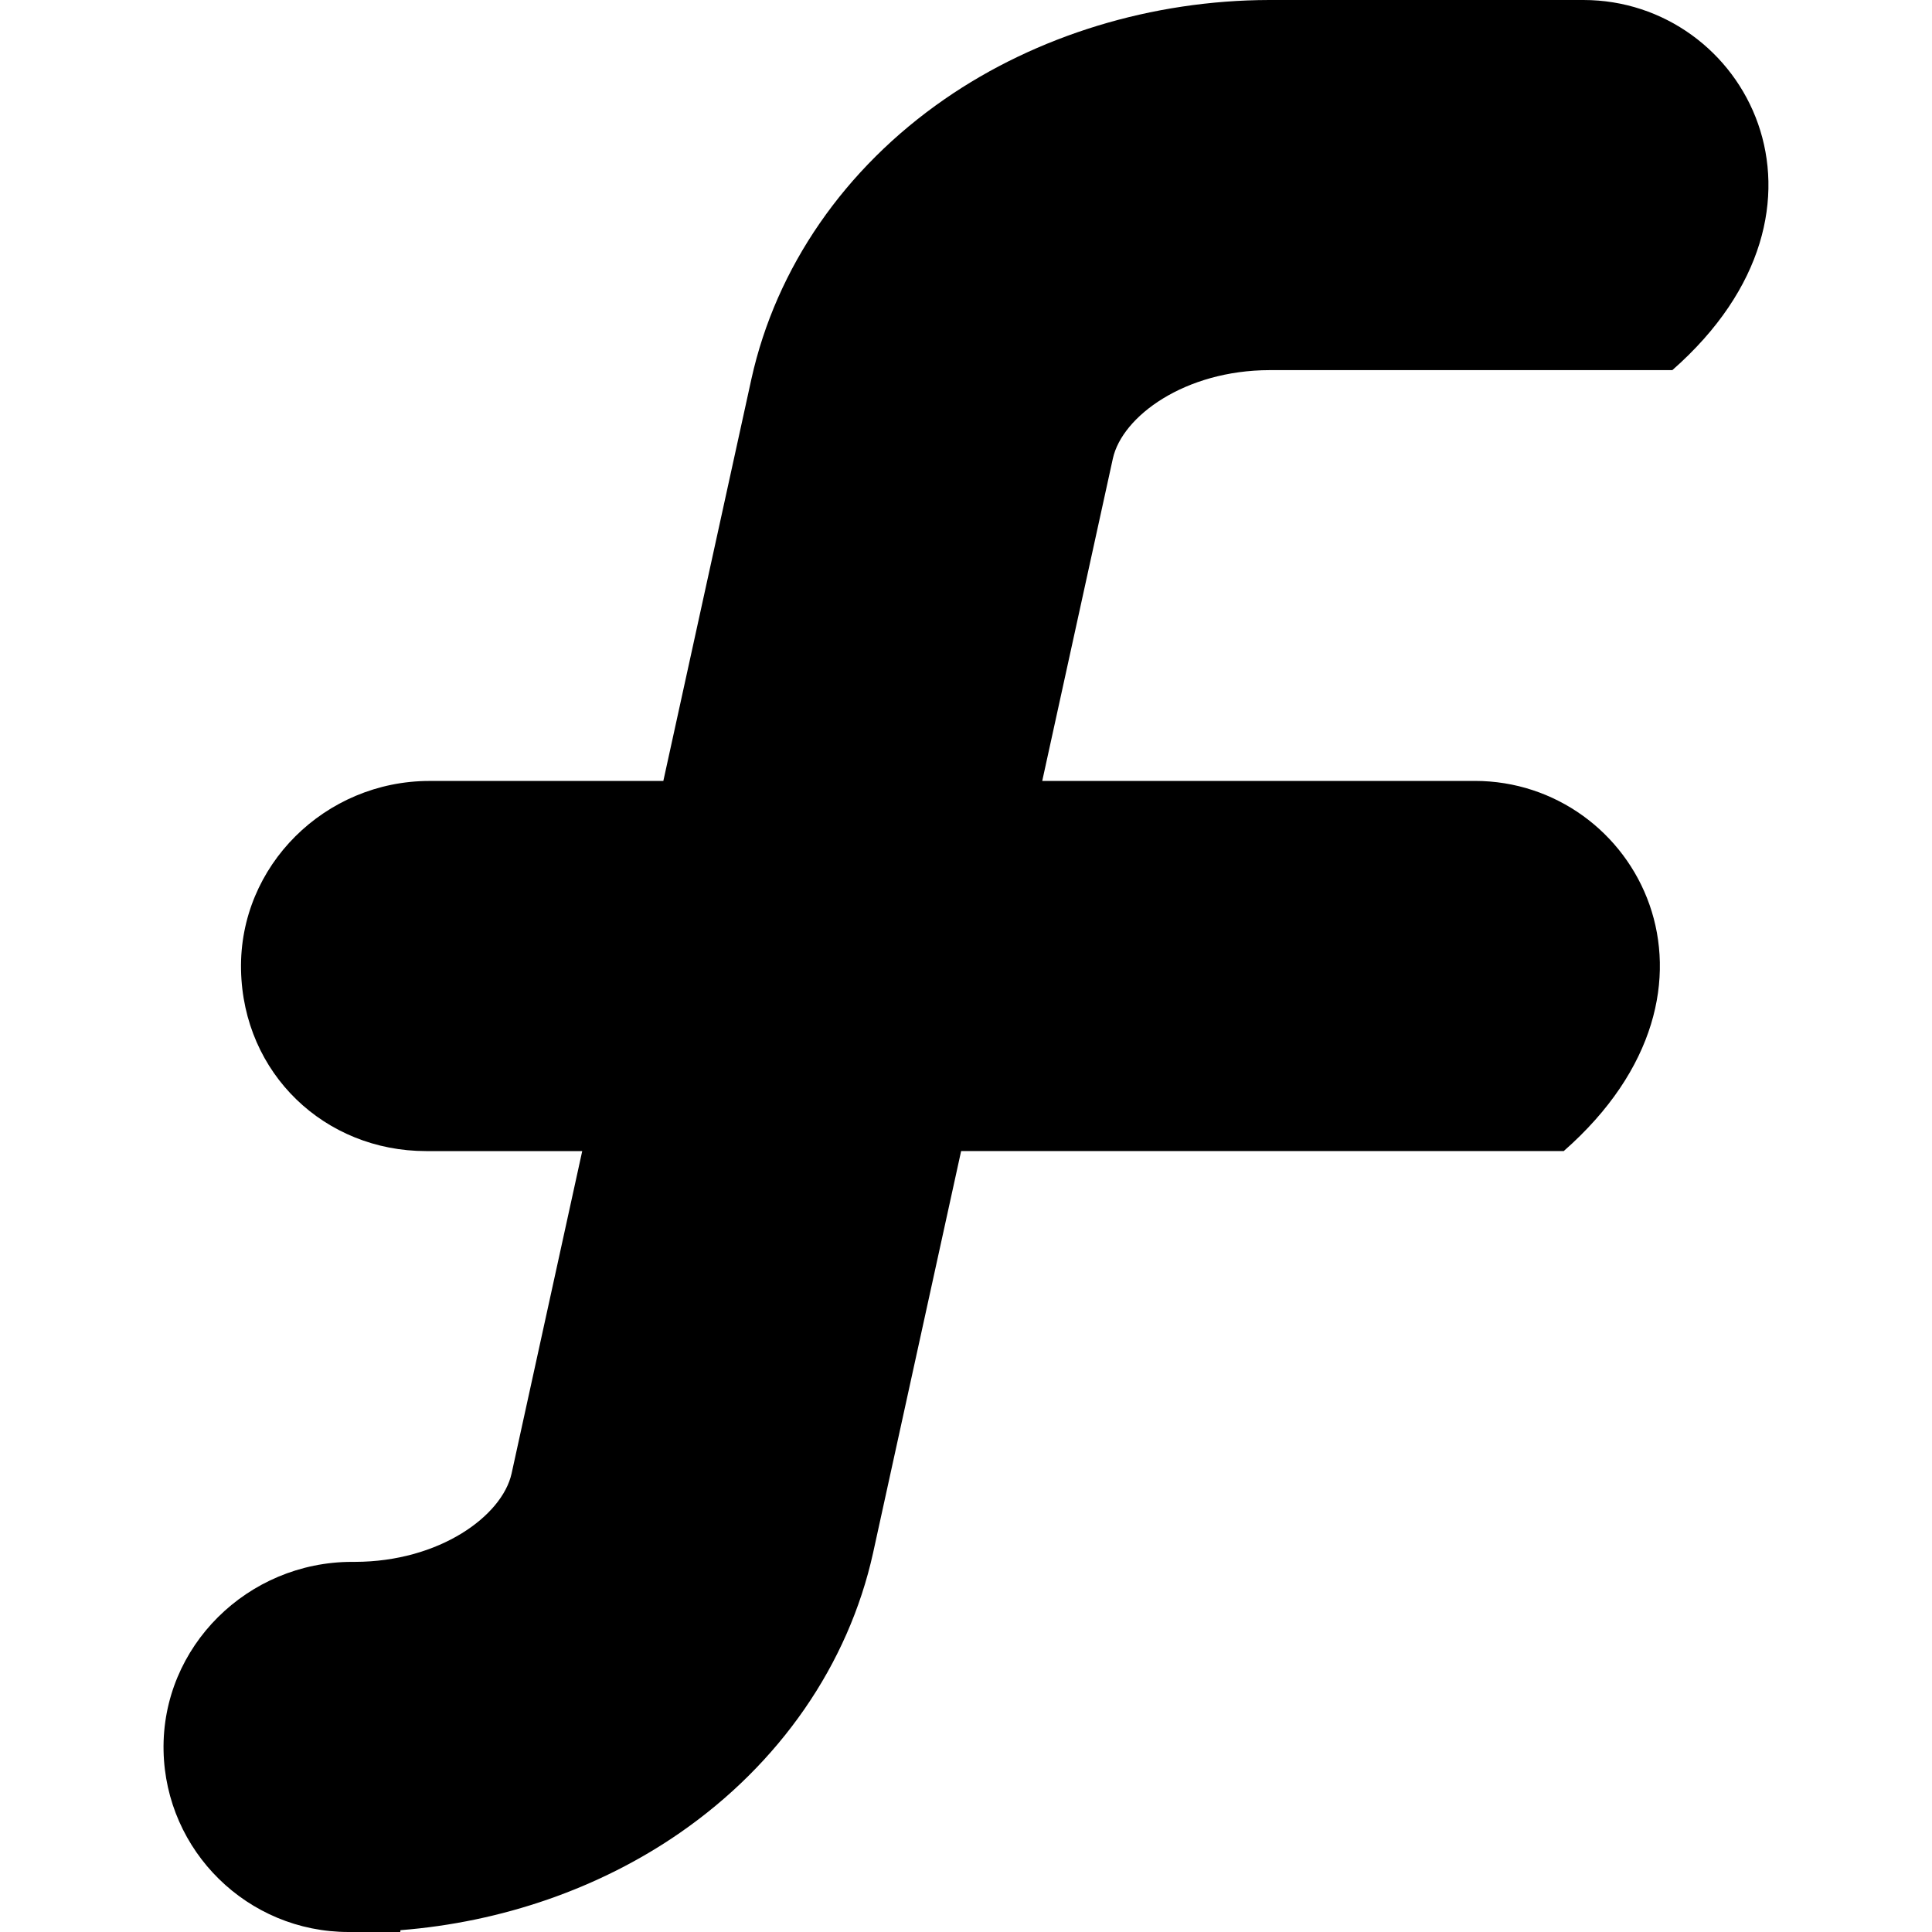
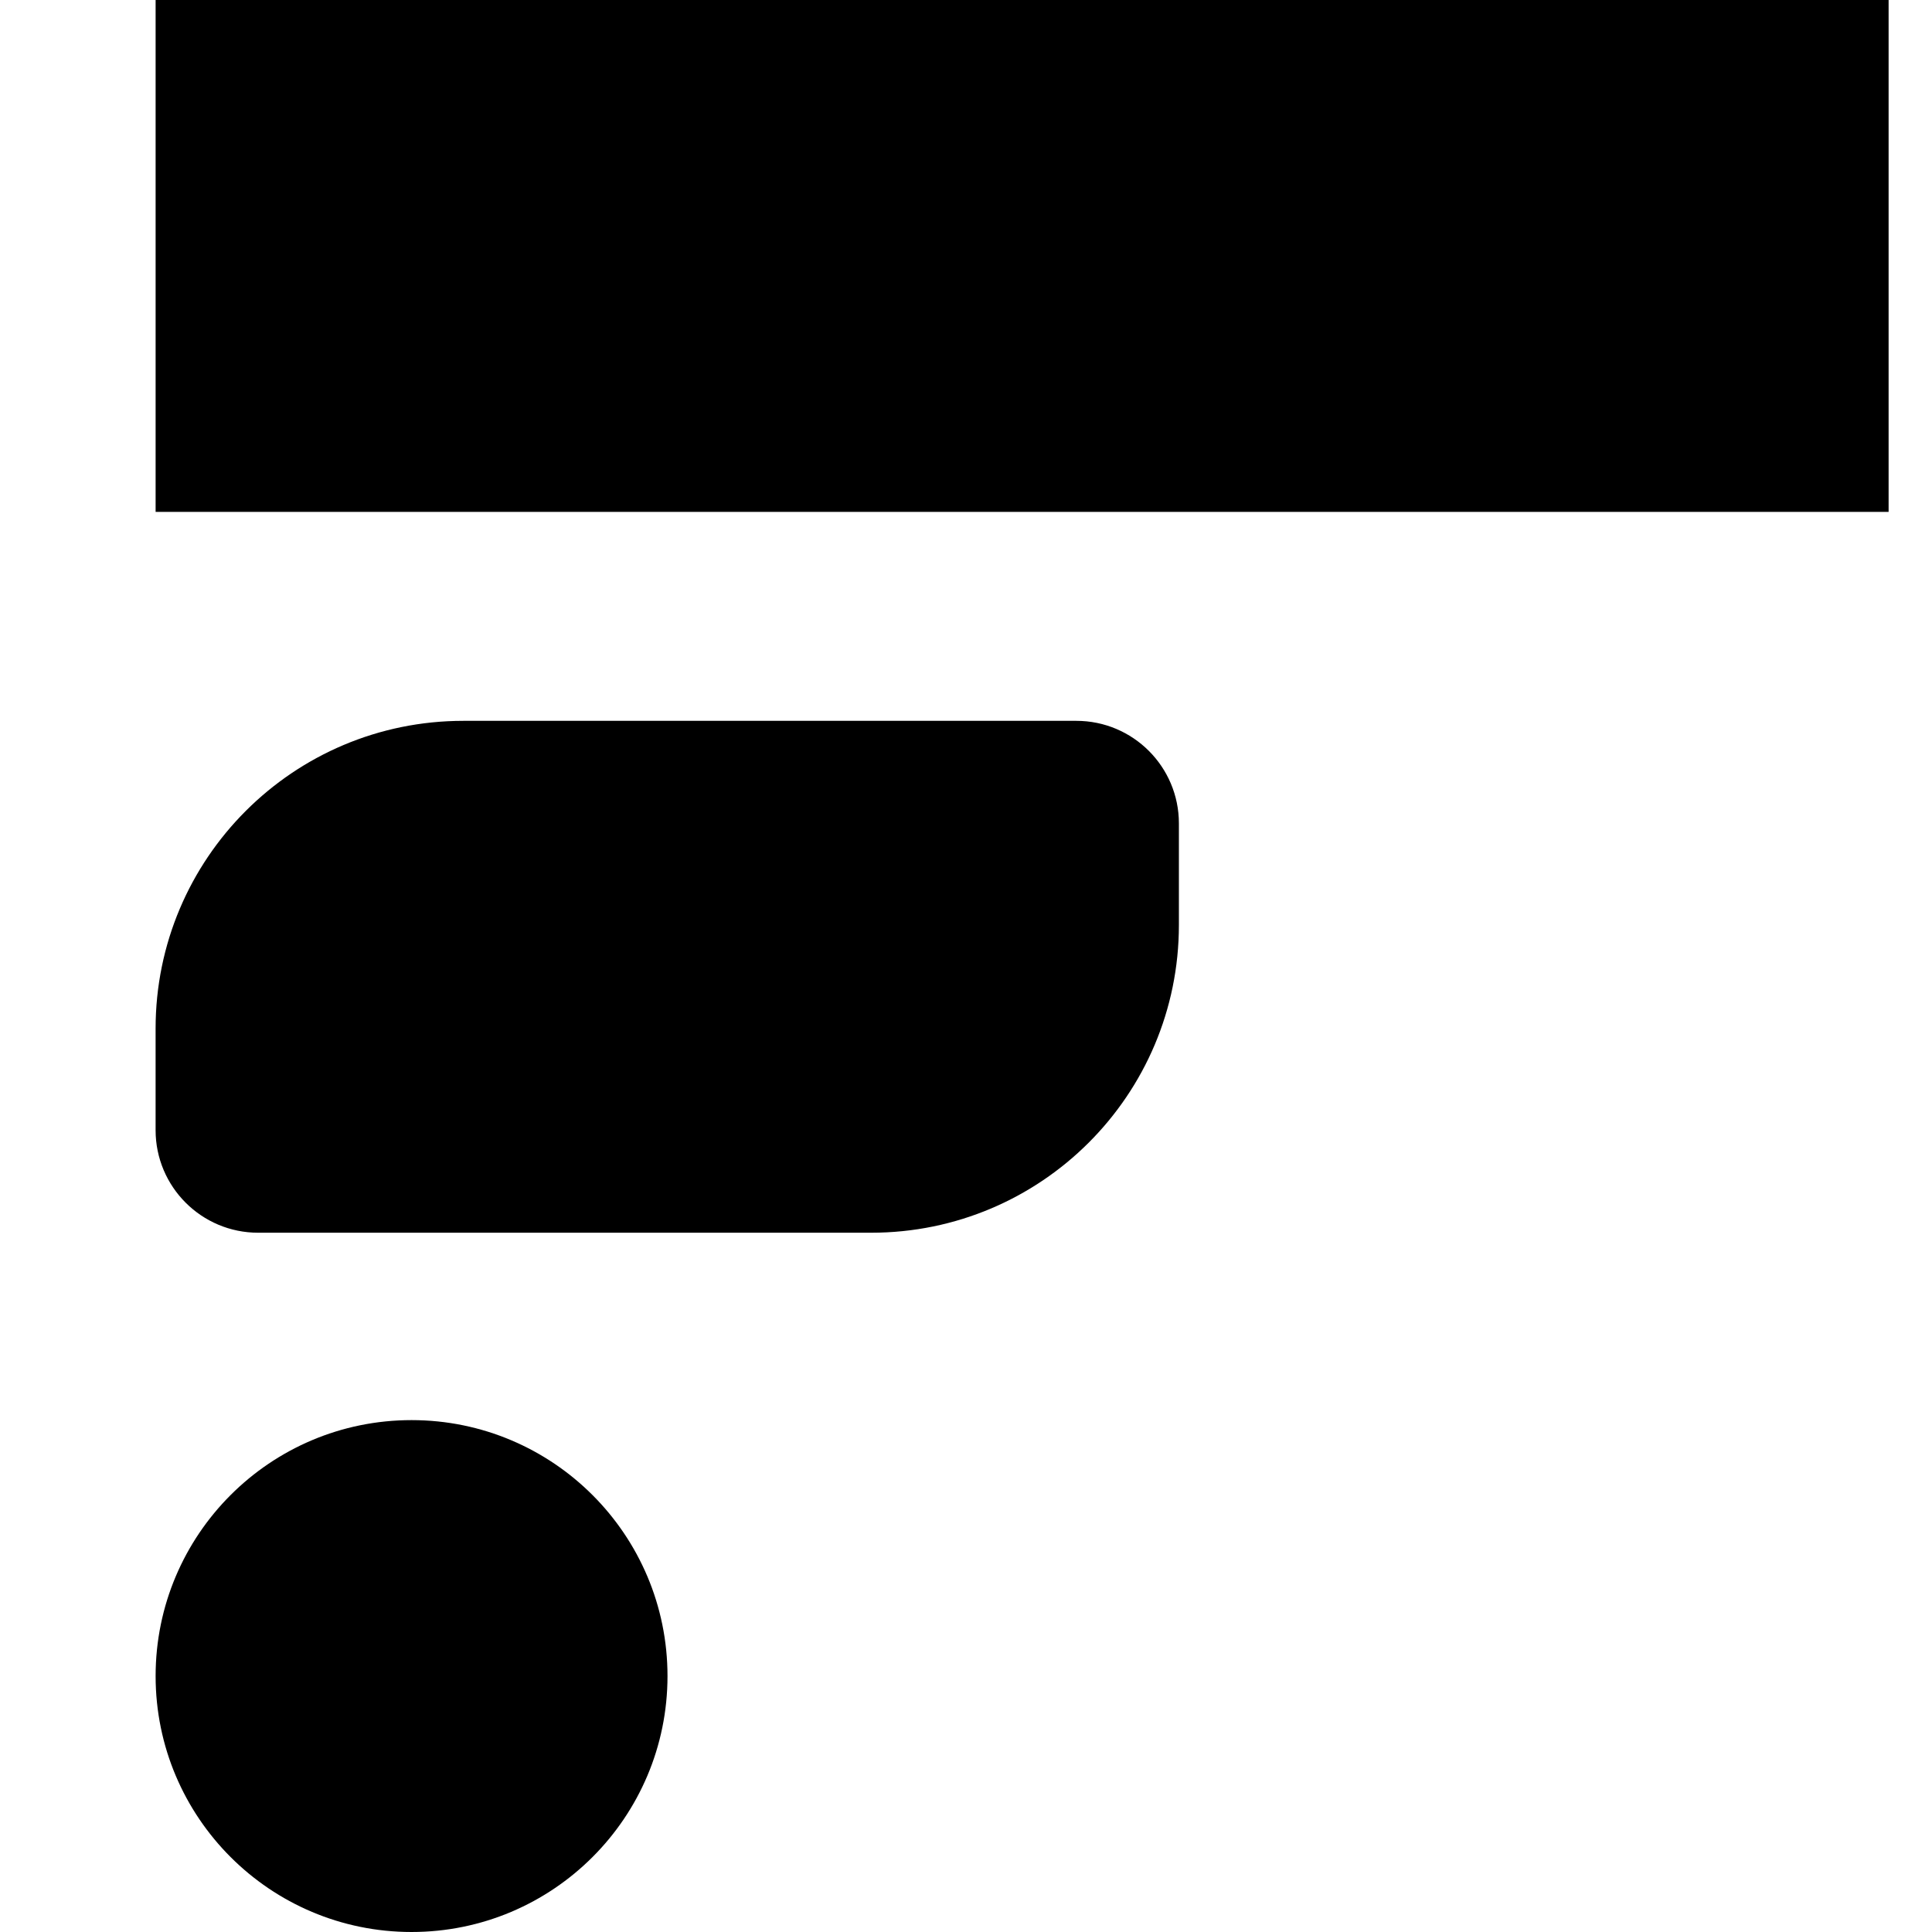
- <svg xmlns="http://www.w3.org/2000/svg" id="a" viewBox="0 0 500 500">
-   <path d="m328.56,95.79h104.24C480.87,53.55,451.58,0,409.78,0h-81.3c-30.34.06-60.17,9.16-83.99,25.64-25.88,17.9-43.63,43.57-50.02,72.41l-22.8,104.06h-60.52c-26.97,0-49.3,21.9-48.77,48.87s21.76,46.92,47.89,46.92h40.41l-18.28,83.44c-2.43,10.97-18.66,22.83-40.54,22.87h-.76c-26.97,0-49.3,21.9-48.77,48.87.52,26,21.76,46.92,47.89,46.92h13.37c0-.16.03-.32.04-.47,26.23-2.06,51.54-10.81,72.29-25.17,25.87-17.9,43.63-43.58,50.02-72.41l22.8-104.06h155.96s0,0,0,0c48.08-42.24,18.78-95.79-23.02-95.79h-111.95l18.28-83.44c2.43-10.97,18.66-22.83,40.55-22.87Z" />
+ <svg xmlns="http://www.w3.org/2000/svg" id="a" viewBox="0 0 1024 1024">
+   <defs>
+     <style>.b{stroke-width:0px;}</style>
+   </defs>
+   <path class="b" d="m570.48,382.06H245.57c-90.08,0-163.1,73.02-163.1,163.1v53.84c0,30.03,24.34,54.37,54.37,54.37h324.9c90.08,0,163.1-73.02,163.1-163.1v-53.84c0-30.03-24.34-54.37-54.37-54.37Z" />
+   <rect class="b" x="82.48" width="918.52" height="271.31" />
+   <rect class="b" x="82.48" y="752.69" width="271.31" height="271.31" rx="135.65" ry="135.65" />
</svg>
